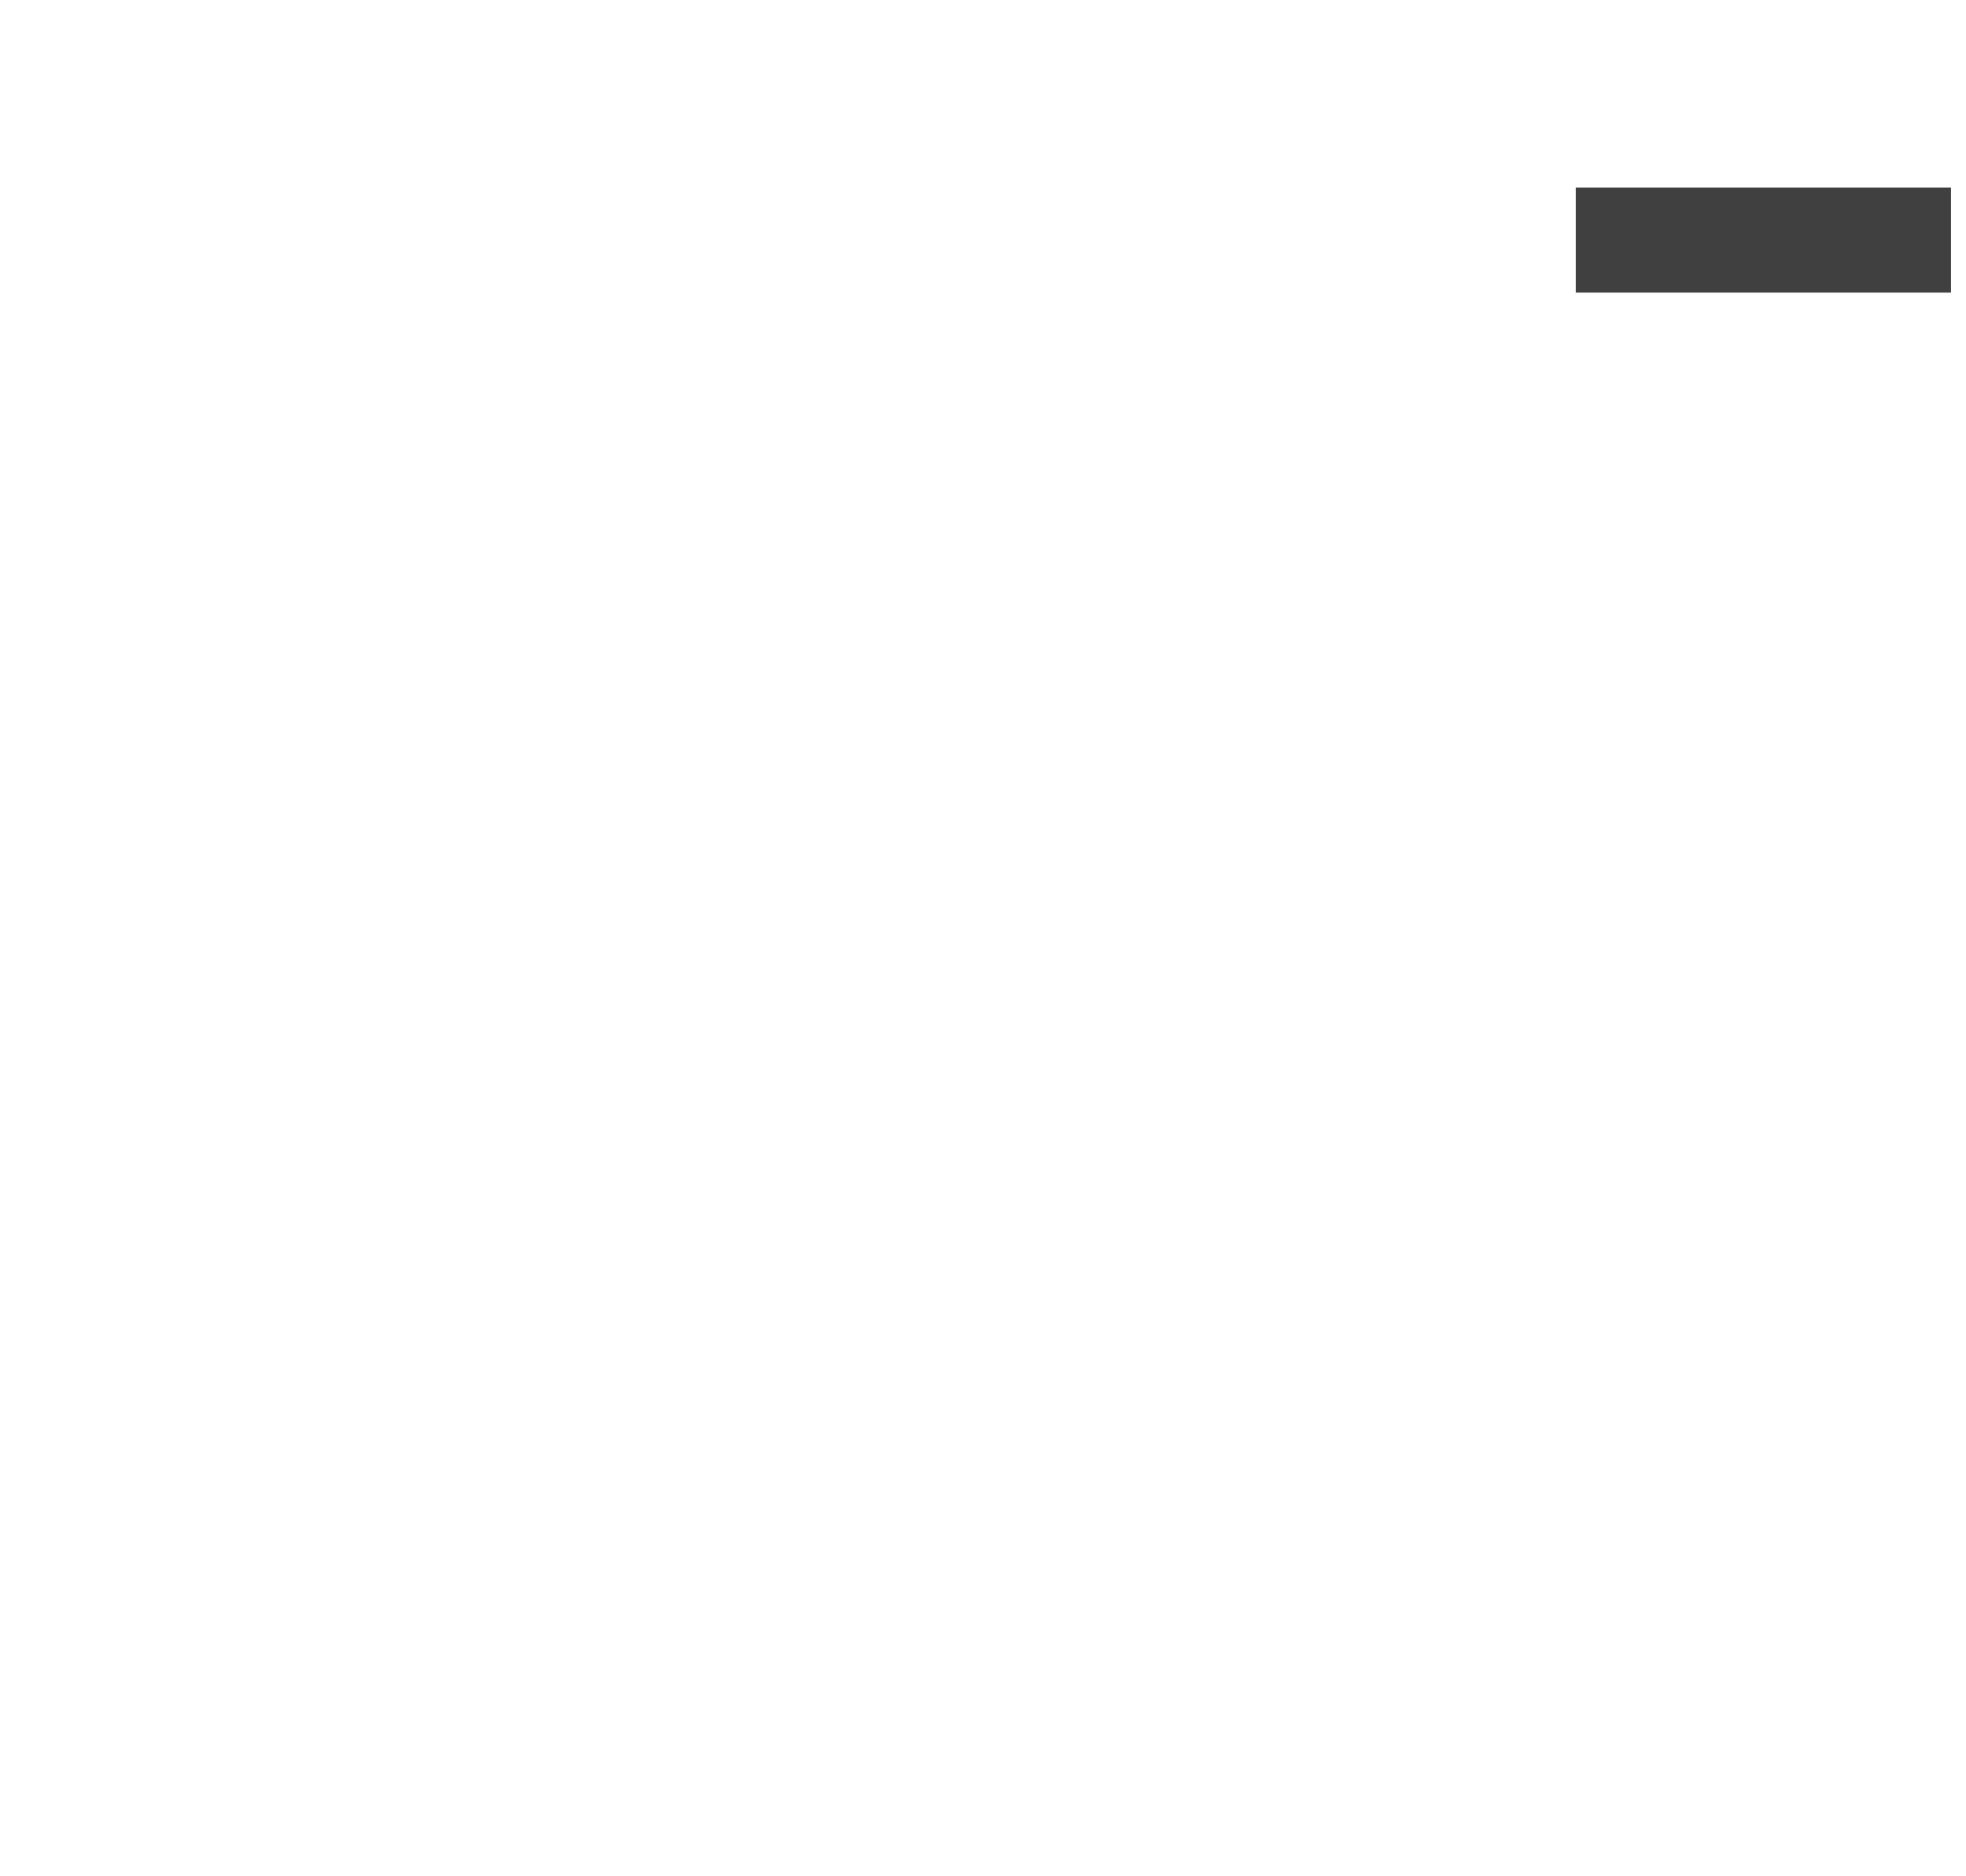
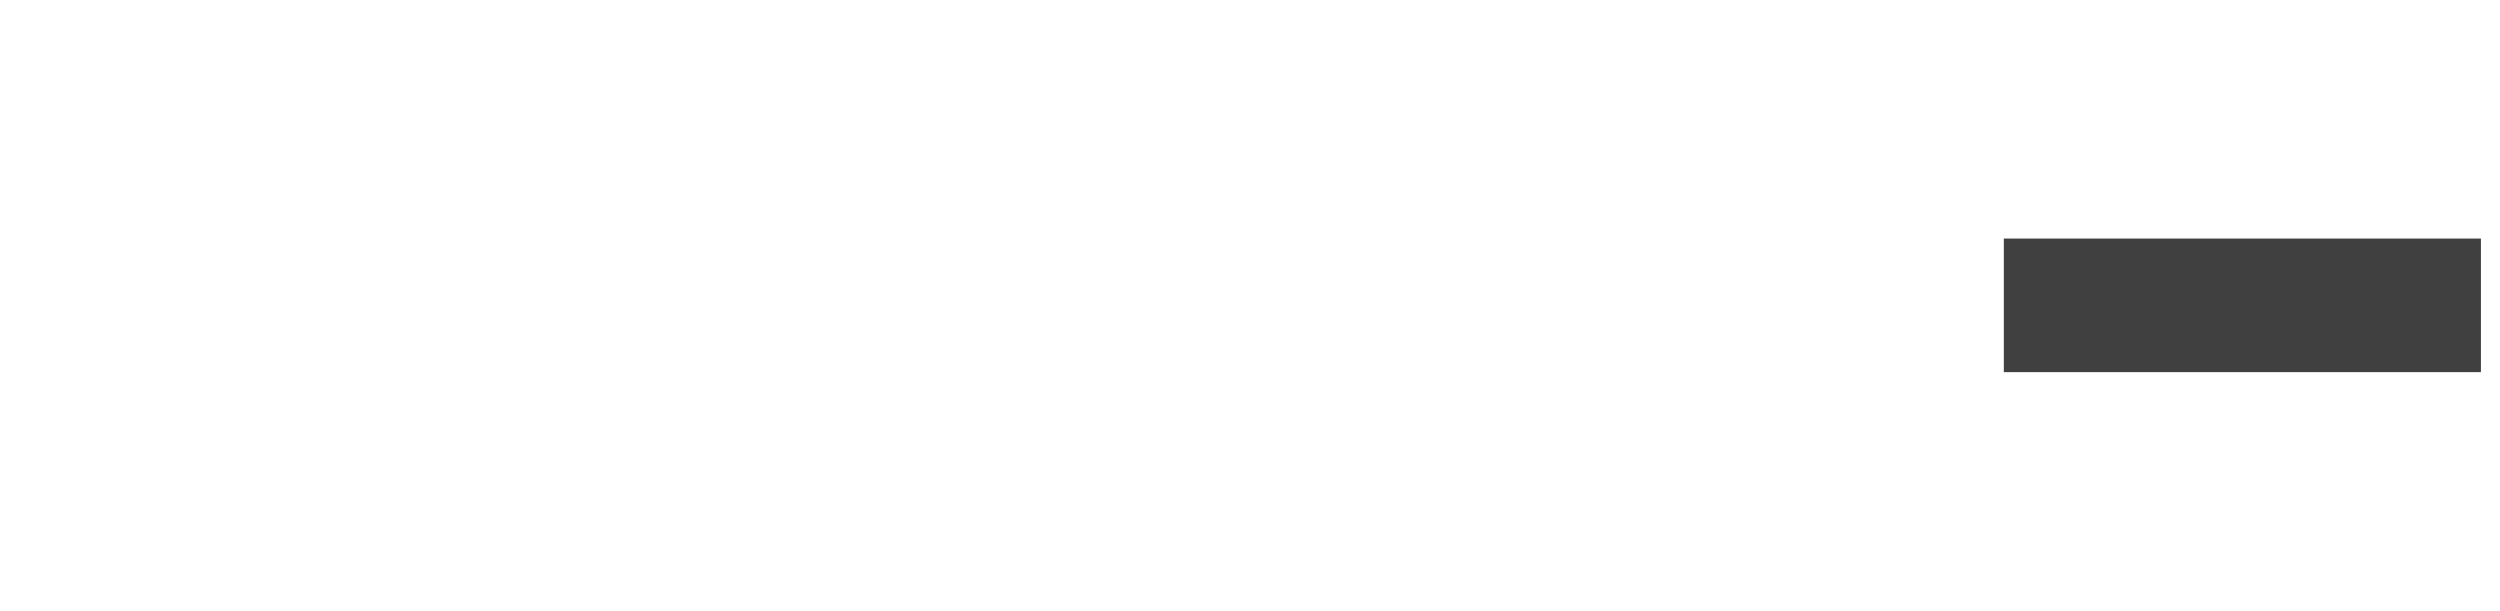
- <svg xmlns="http://www.w3.org/2000/svg" width="262" height="250" viewBox="0 0 262 250" version="1.1" id="svg5">
+ <svg xmlns="http://www.w3.org/2000/svg" width="262" height="64" viewBox="0 0 262 64" version="1.1" id="svg5">
  <defs id="defs2">
    <clipPath clipPathUnits="userSpaceOnUse" id="clipPath16518">
      <path style="color:#000000;fill:#999999;fill-opacity:0.4;-inkscape-stroke:none" d="m 13,2 h 236 c 6.111,0 11,4.889 11,11 v 286 c 0,6.111 -4.889,11 -11,11 H 13 C 6.889,310 2,305.111 2,299 V 13 C 2,6.889 6.889,2 13,2 Z" id="path16520" />
    </clipPath>
  </defs>
  <g id="layer1">
    <rect style="fill:#404040;fill-opacity:1;stroke:#404040;stroke-width:0" id="rect297" width="50" height="14" x="210" y="25" />
  </g>
</svg>
